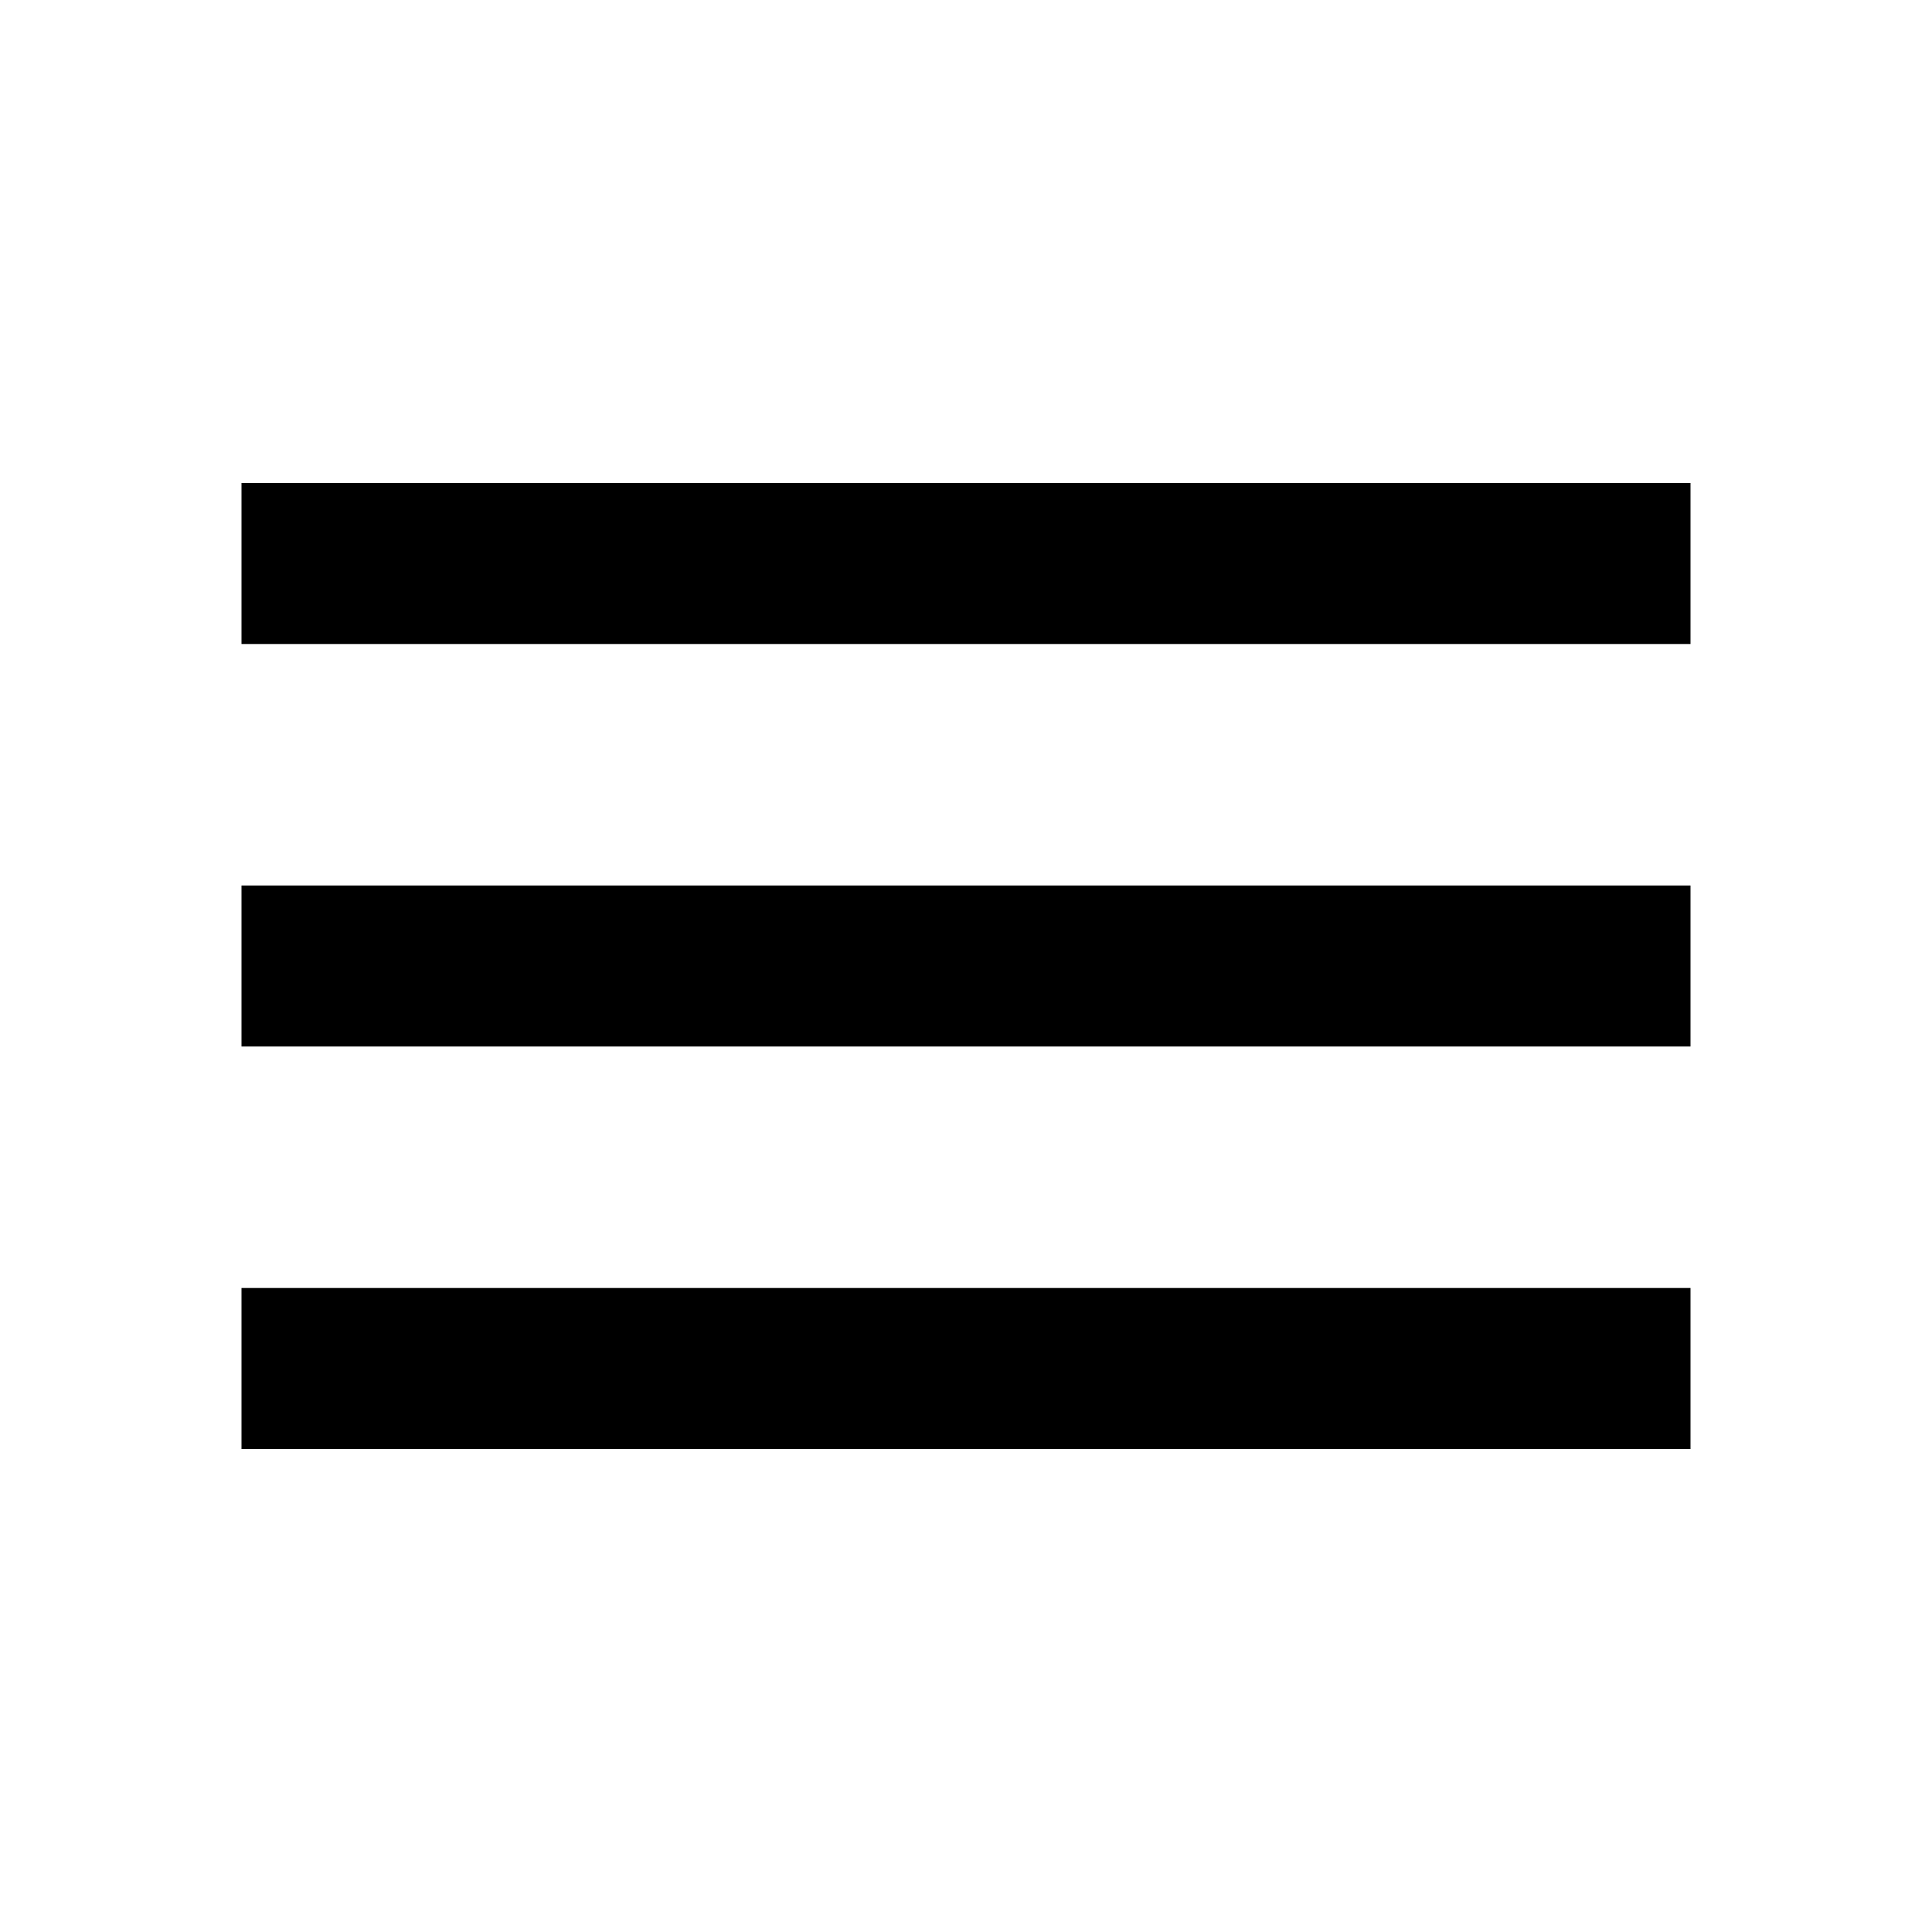
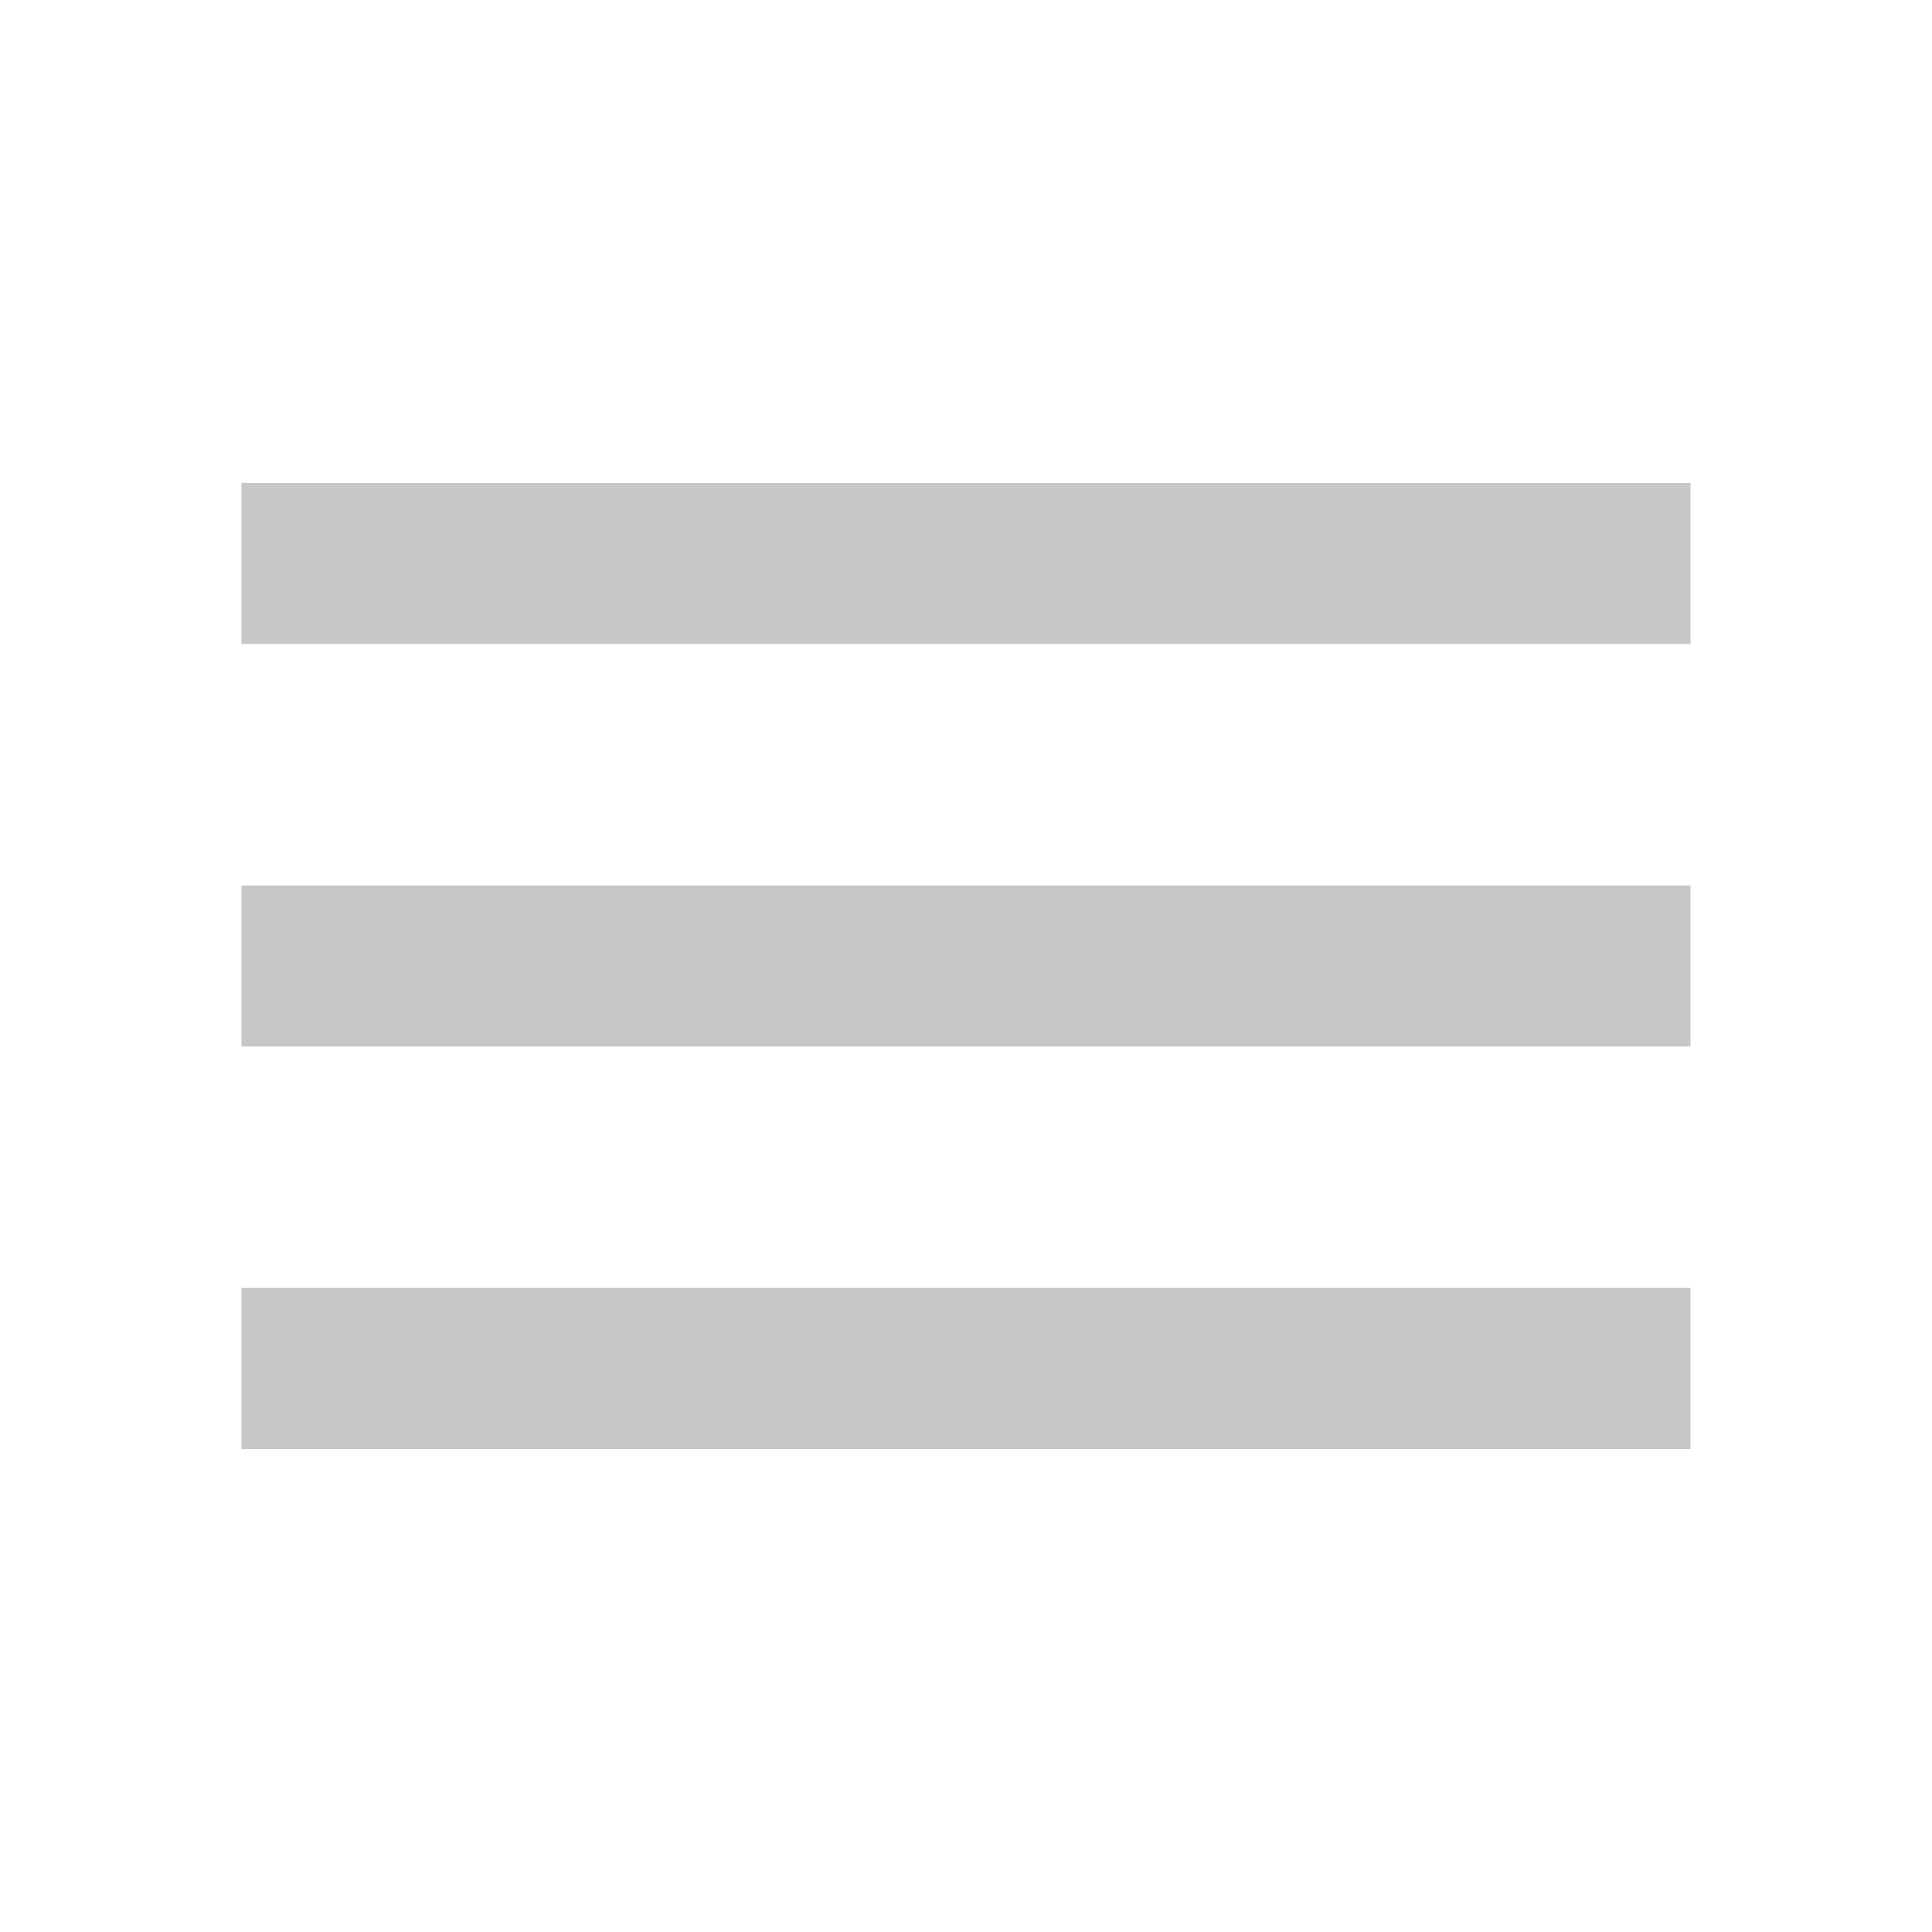
<svg xmlns="http://www.w3.org/2000/svg" viewBox="0 0 24 24" id="vector">
-   <path id="path_1" d="M 3 18 L 21 18 L 21 16 L 3 16 L 3 18 Z M 3 13 L 21 13 L 21 11 L 3 11 L 3 13 Z M 3 6 L 3 8 L 21 8 L 21 6 L 3 6 Z" fill="#000000" />
+   <path id="path_1" d="M 3 18 L 21 18 L 21 16 L 3 16 L 3 18 Z M 3 13 L 21 13 L 21 11 L 3 11 L 3 13 Z M 3 6 L 3 8 L 21 8 L 21 6 L 3 6 Z" fill="#c7c7c7" />
</svg>
